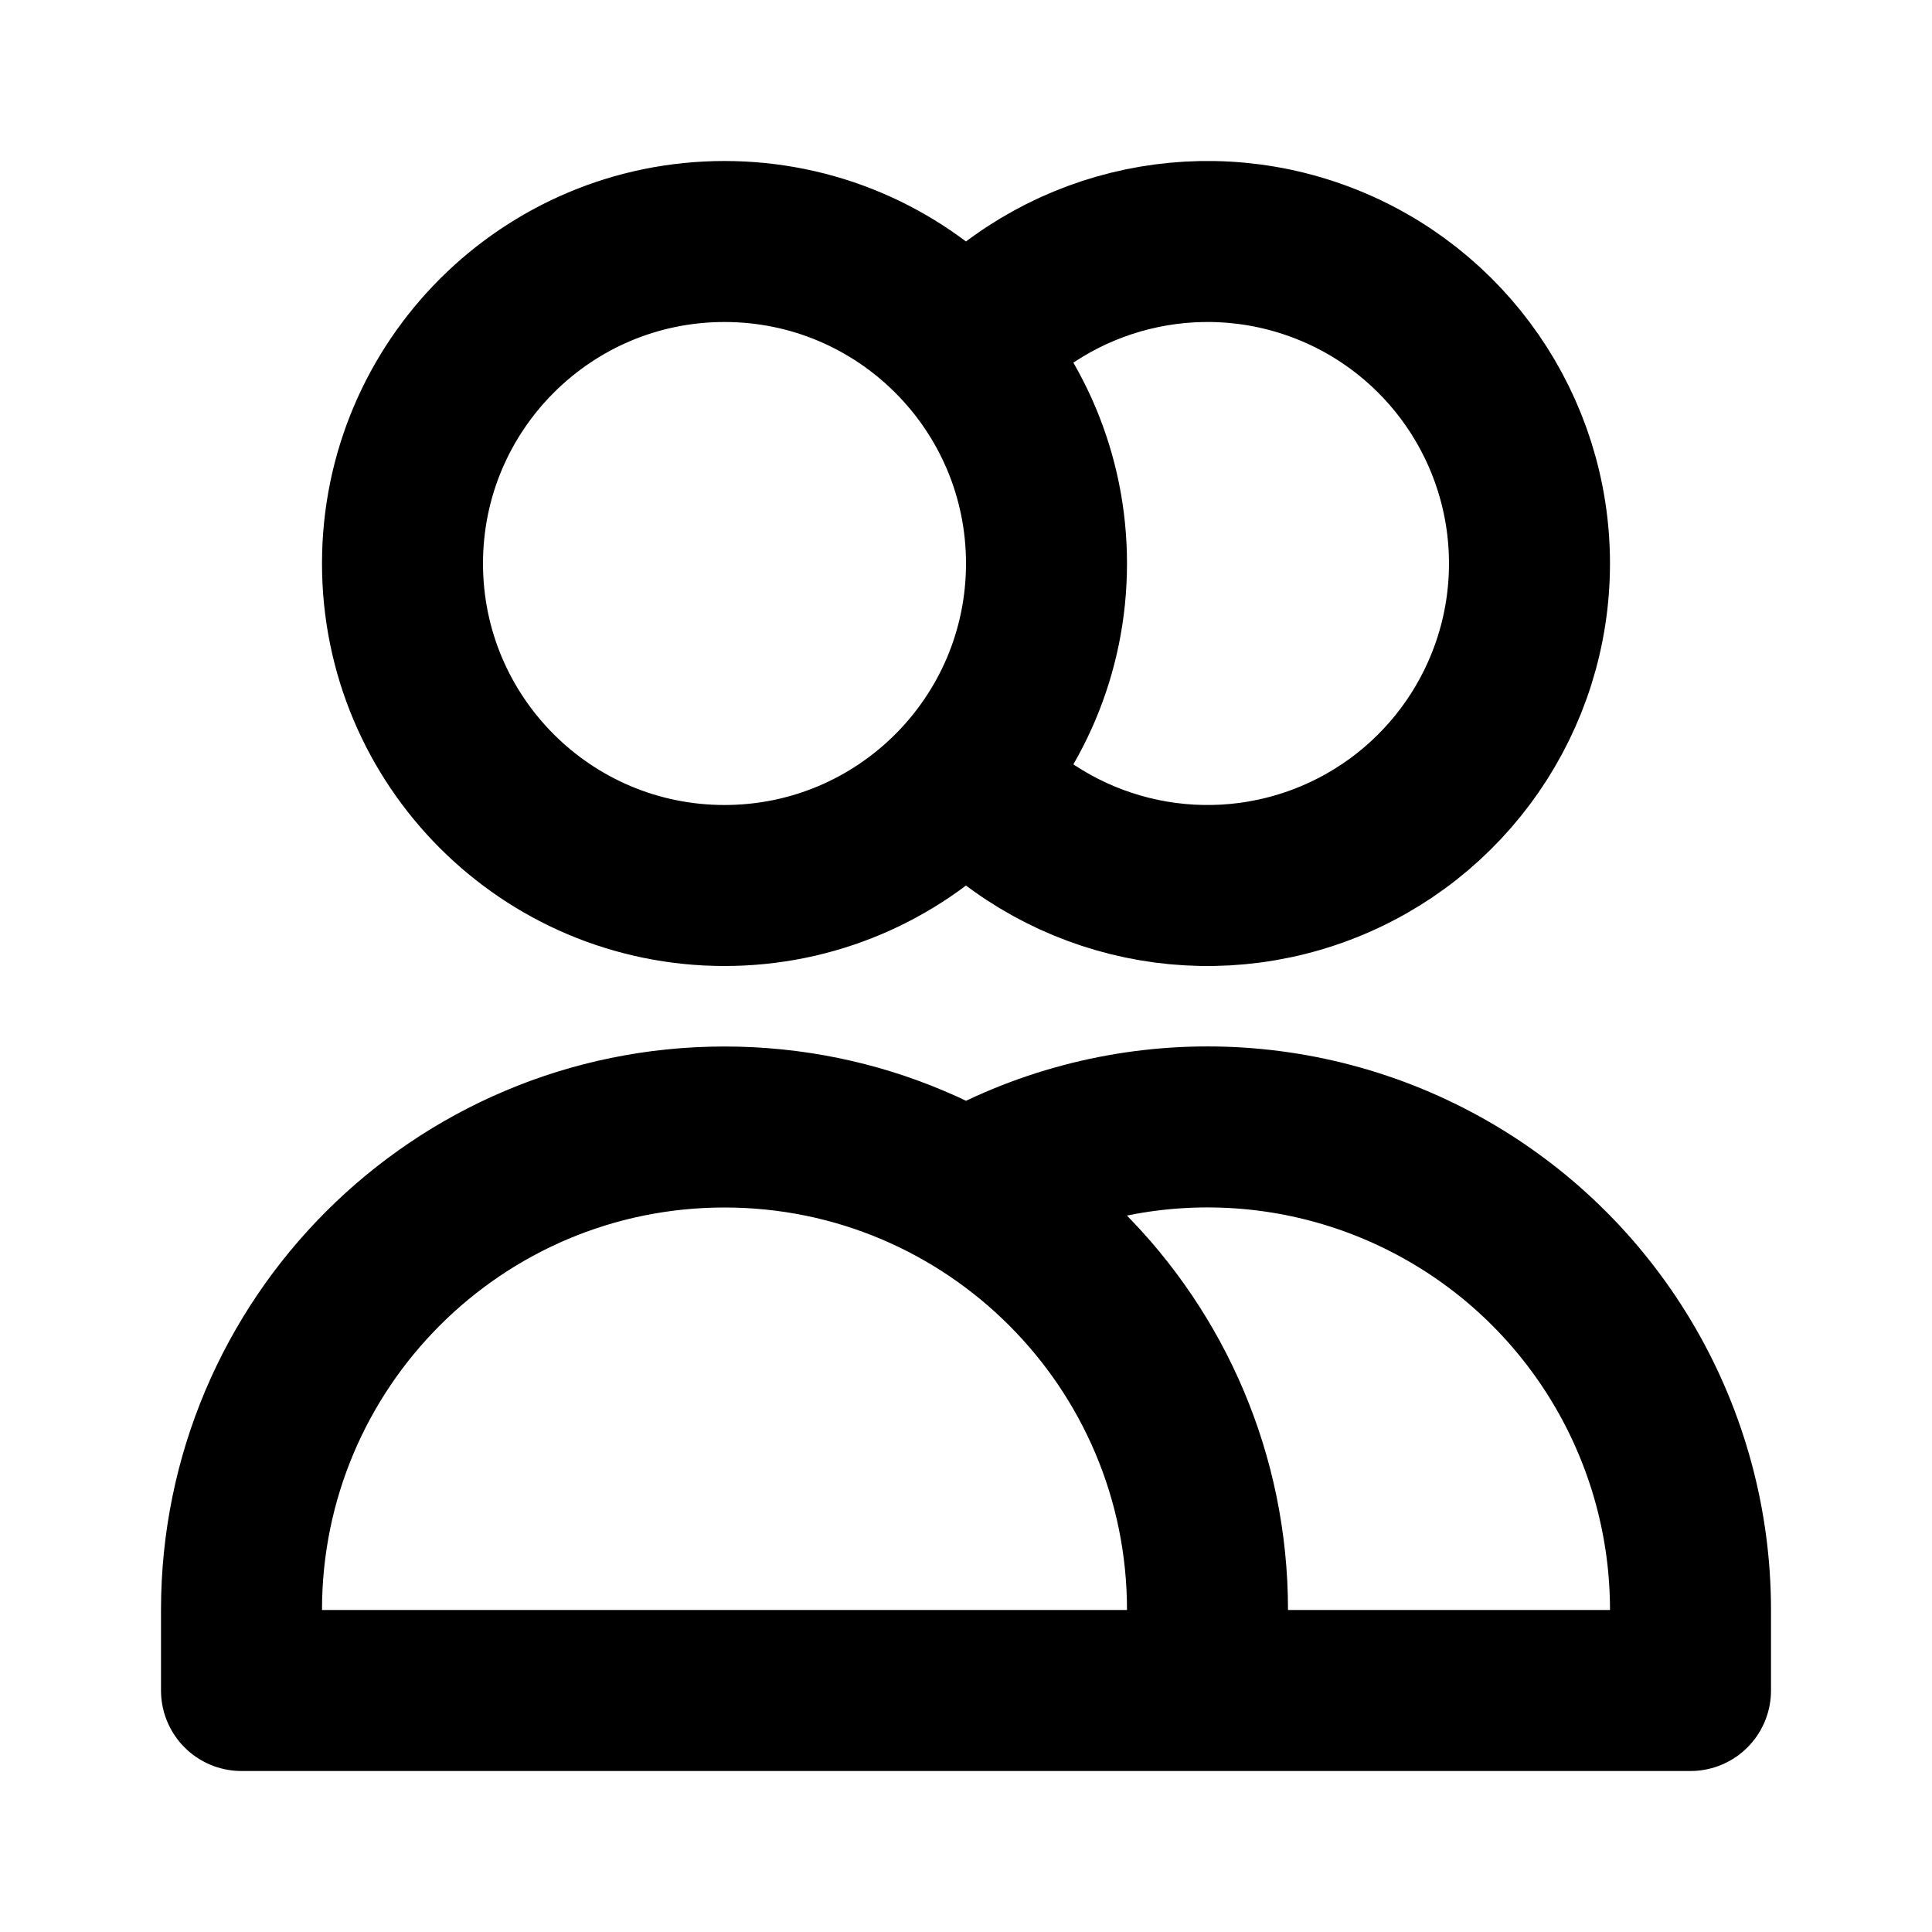
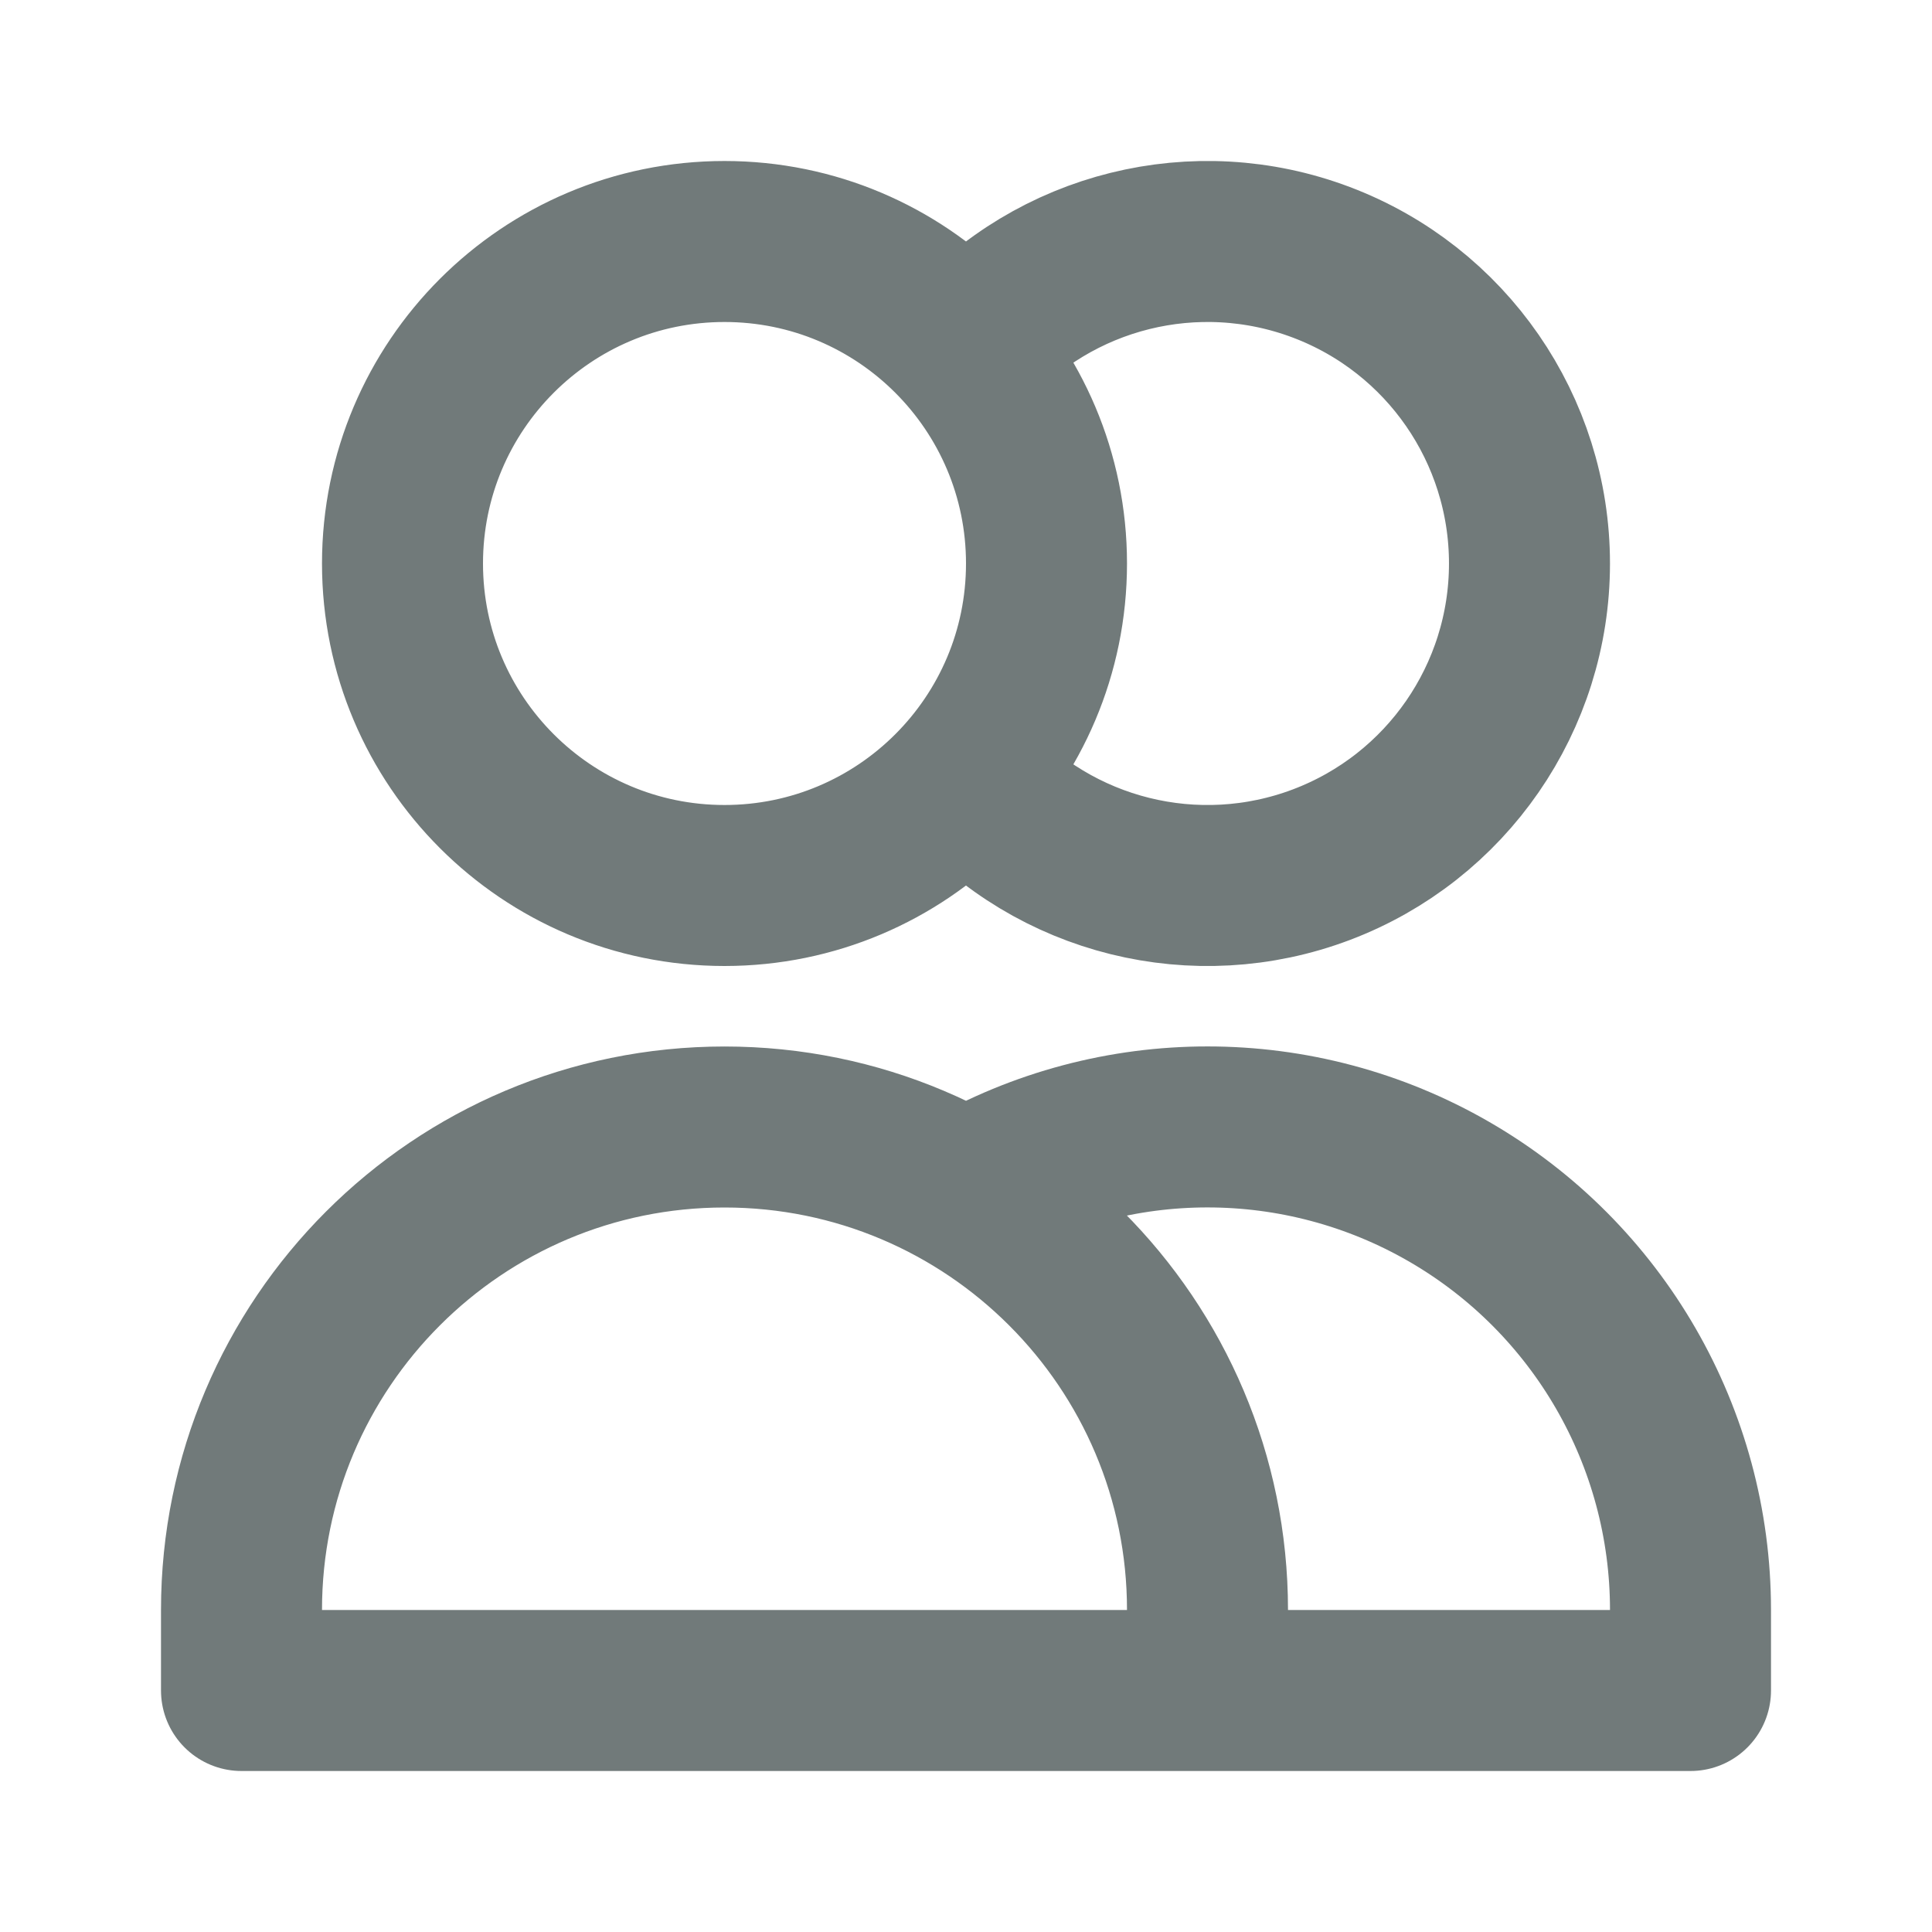
- <svg xmlns="http://www.w3.org/2000/svg" class="icon" fill="none" viewBox="0 0 24 24" stroke="currentColor">
+ <svg xmlns="http://www.w3.org/2000/svg" style="stroke: rgb(113, 122, 122);" fill="none" viewBox="0 0 24 24" stroke="currentColor">
  <path stroke-linecap="round" stroke-linejoin="round" stroke-width="2" d="M12 4.354a4 4 0 110 5.292M15 21H3v-1a6 6 0 0112 0v1zm0 0h6v-1a6 6 0 00-9-5.197M13 7a4 4 0 11-8 0 4 4 0 018 0z" />
</svg>
